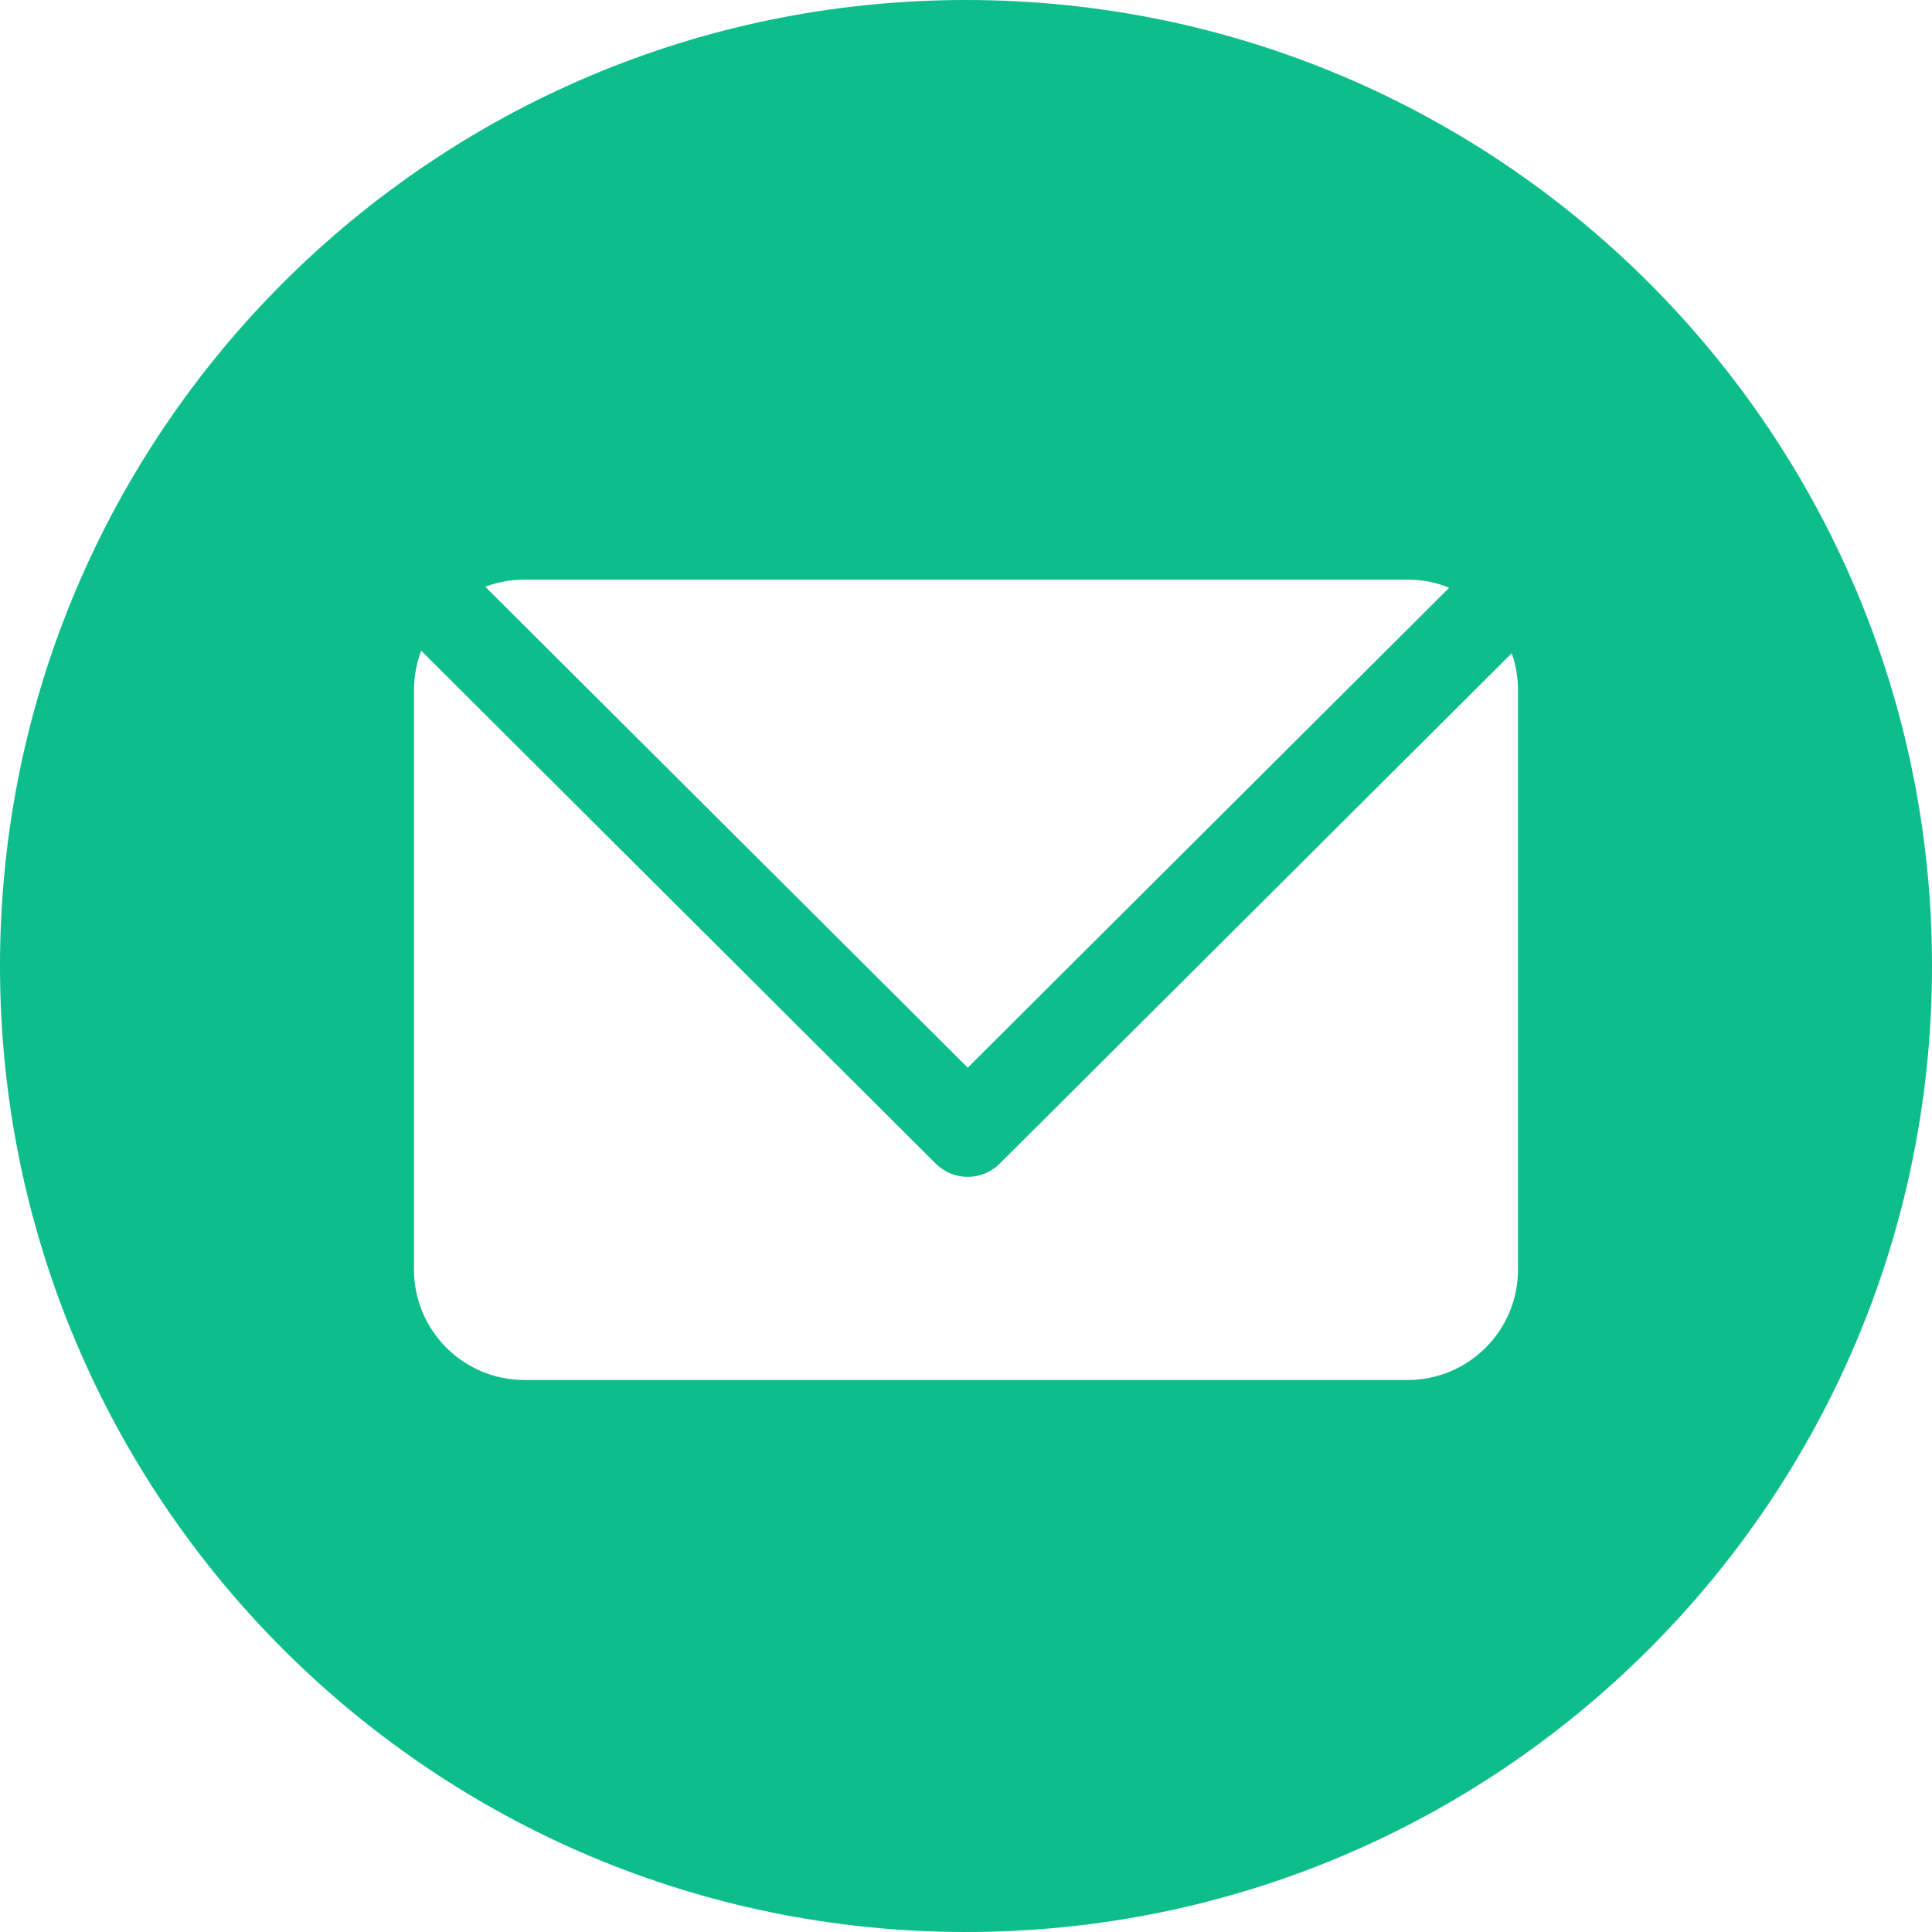
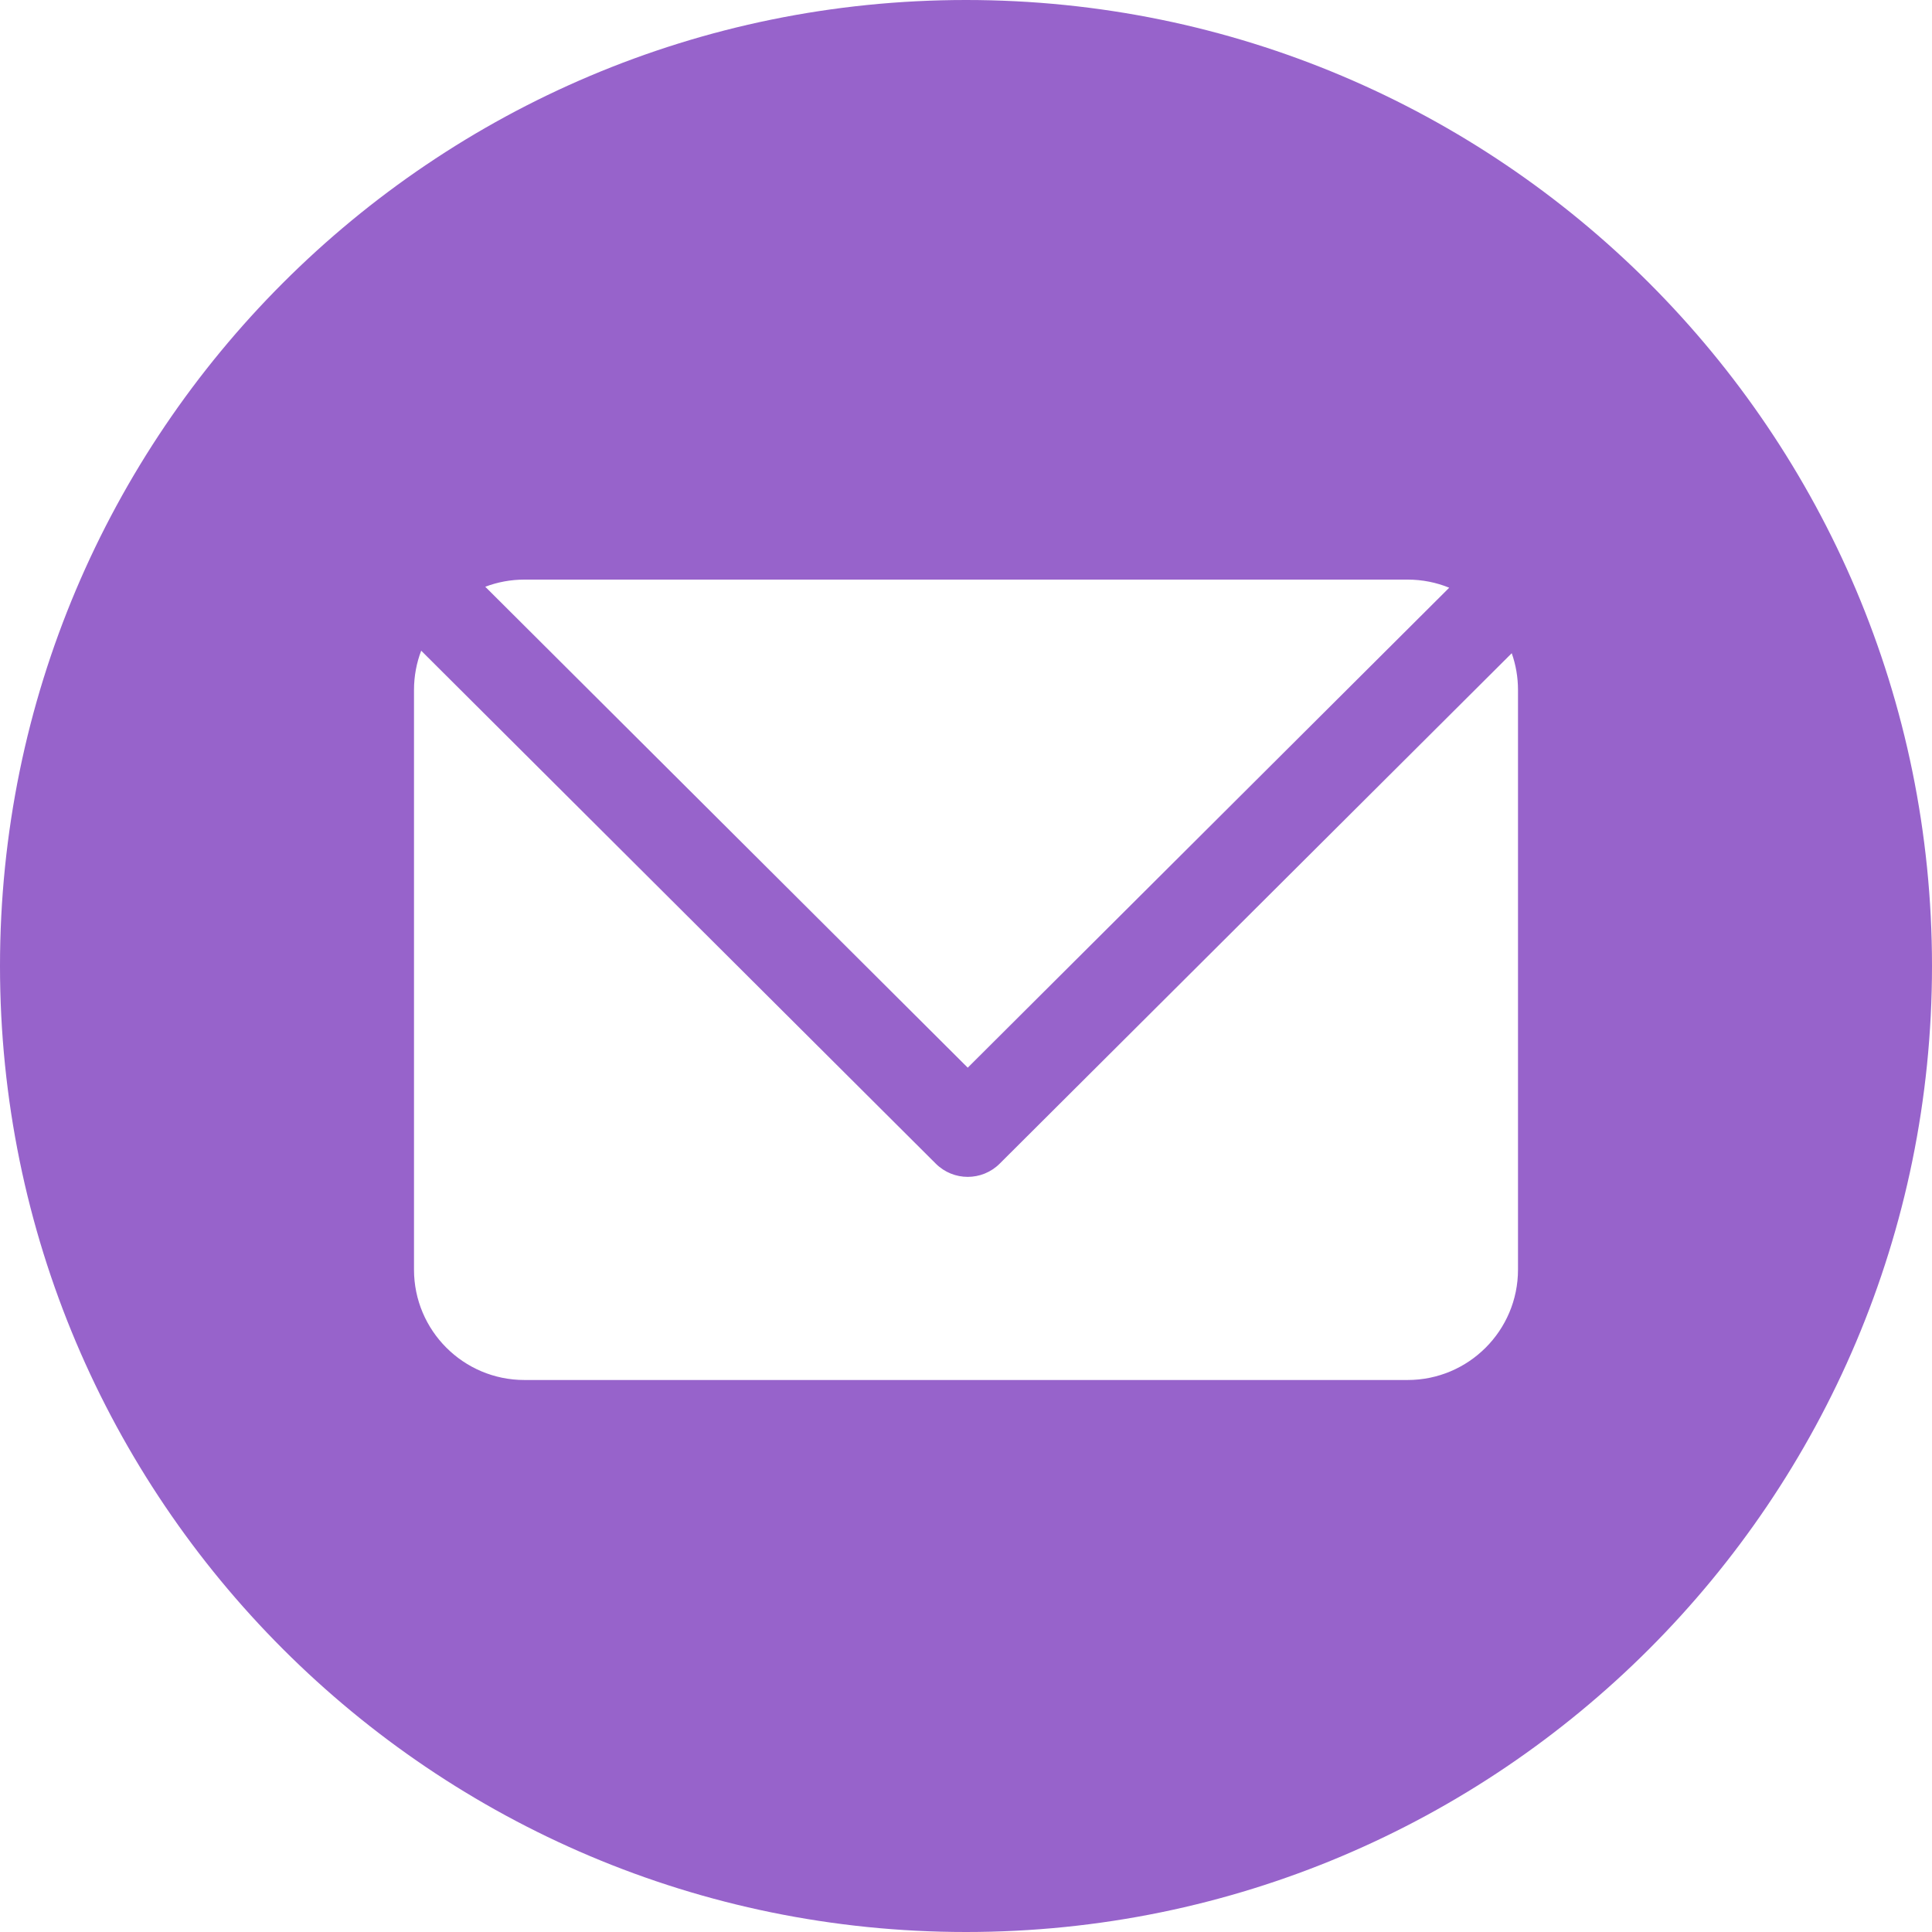
<svg xmlns="http://www.w3.org/2000/svg" width="100%" height="100%" viewBox="0 0 70 70" version="1.1" xml:space="preserve" style="fill-rule:evenodd;clip-rule:evenodd;stroke-linejoin:round;stroke-miterlimit:2;">
-   <path d="M35,70C54.33,70 70,54.33 70,35C70,15.67 54.33,0 35,0C15.67,0 0,15.67 0,35C0,54.33 15.67,70 35,70ZM15.261,23.576L33.905,42.161C34.545,42.8 35.581,42.8 36.221,42.161L54.773,23.667C54.92,24.084 55,24.533 55,25L55,46C55,48.209 53.209,50 51,50L19,50C16.791,50 15,48.209 15,46L15,25C15,24.498 15.092,24.018 15.261,23.576ZM17.582,21.259C18.023,21.092 18.501,21 19,21L51,21C51.533,21 52.042,21.104 52.508,21.294L35.063,38.684L17.582,21.259Z" style="fill:rgb(13,189,139);" />
+   <path d="M35,70C54.33,70 70,54.33 70,35C70,15.67 54.33,0 35,0C15.67,0 0,15.67 0,35C0,54.33 15.67,70 35,70ZM15.261,23.576L33.905,42.161C34.545,42.8 35.581,42.8 36.221,42.161L54.773,23.667C54.92,24.084 55,24.533 55,25L55,46C55,48.209 53.209,50 51,50L19,50C16.791,50 15,48.209 15,46L15,25C15,24.498 15.092,24.018 15.261,23.576ZM17.582,21.259C18.023,21.092 18.501,21 19,21L51,21C51.533,21 52.042,21.104 52.508,21.294L35.063,38.684L17.582,21.259Z" style="fill:rgb(151,99,203);" />
</svg>
